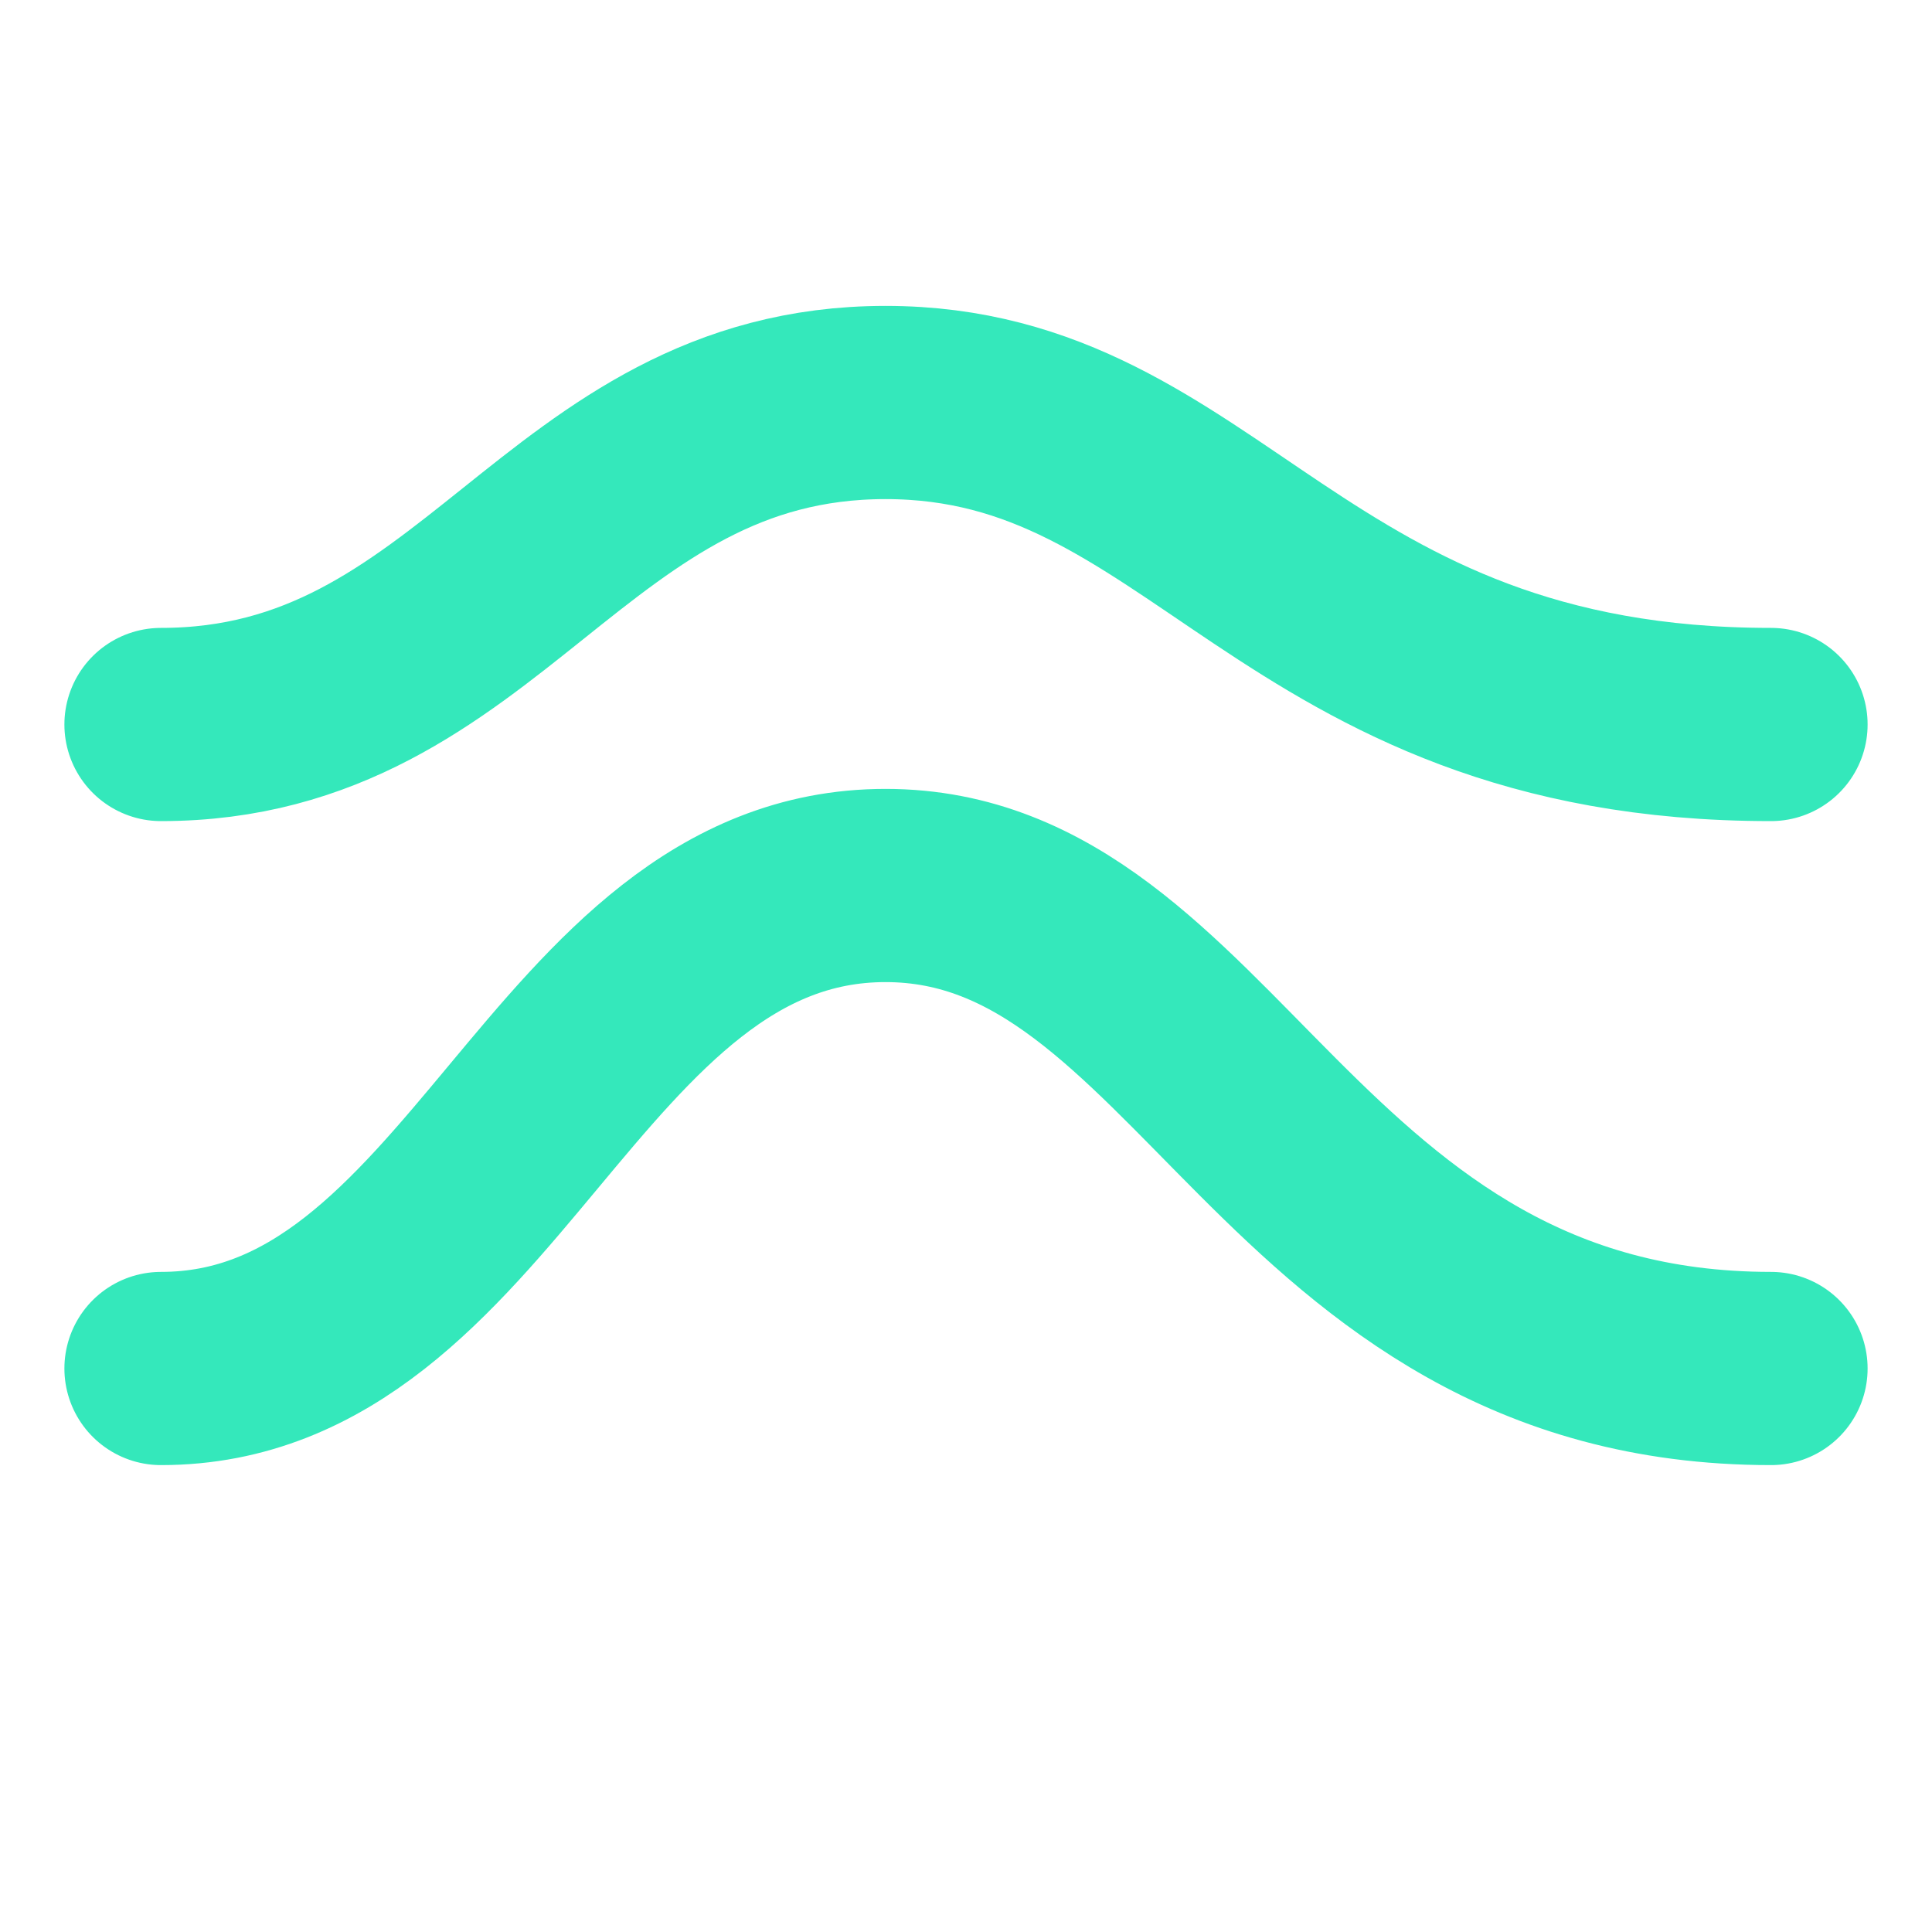
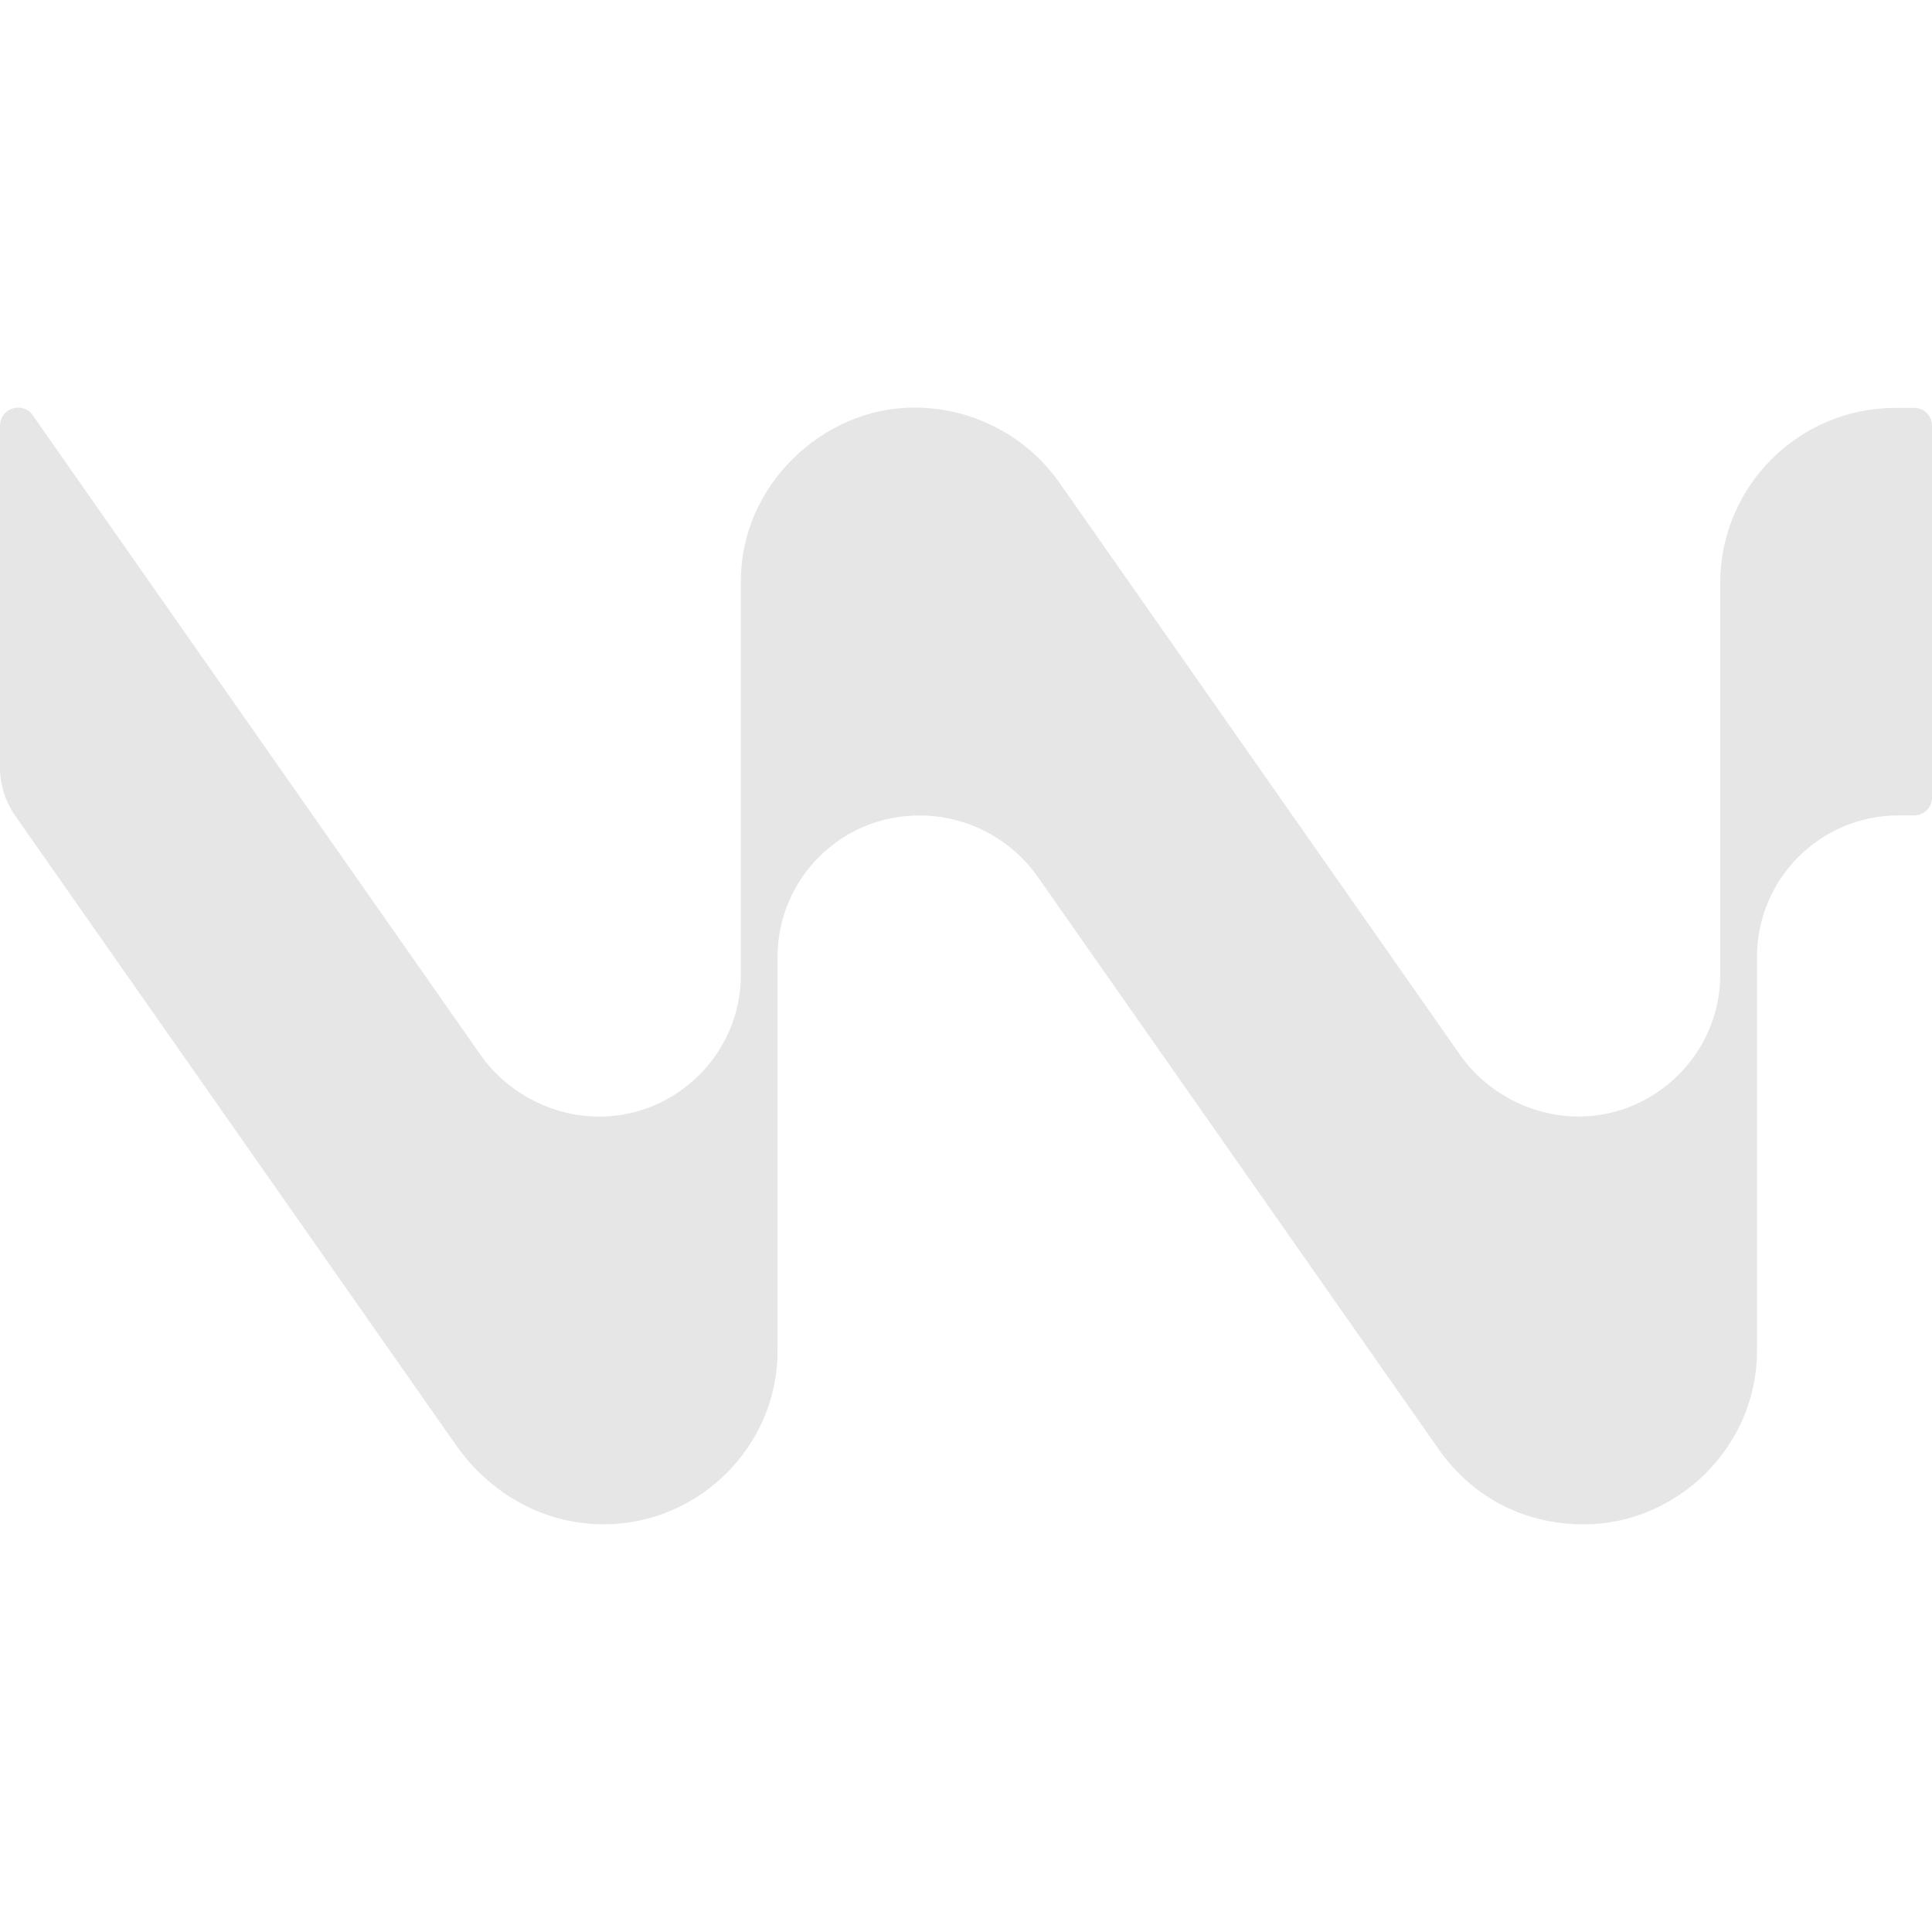
- <svg xmlns="http://www.w3.org/2000/svg" width="24" height="24" fill="none" stroke="#34e8bb" stroke-width="2.4" stroke-linecap="round" stroke-linejoin="round" viewBox="0 0 24 24">
-   <path d="M2 17c4 0 5-6 9-6s5 6 11 6M2 9c4 0 5-4 9-4s5 4 11 4" />
+ <svg xmlns="http://www.w3.org/2000/svg" width="24" height="24" fill="#e6e6e6" viewBox="0 0 24 24">
+   <path d="M23.55 5.067c-1.204-.002-2.181.973-2.181 2.176v4.868c0 .972-.803 1.759-1.76 1.759-.568 0-1.135-.286-1.472-.766l-4.971-7.1c-.412-.59-1.084-.941-1.81-.941-1.133 0-2.153.964-2.153 2.153v4.896c0 .972-.797 1.759-1.76 1.759-.57 0-1.136-.286-1.473-.766L.408 5.16C.282 4.98 0 5.069 0 5.288v4.245c0 .215.066.423.188.599l5.475 7.818c.323.462.801.805 1.351.93 1.377.313 2.645-.747 2.645-2.098v-4.893c0-.972.787-1.759 1.76-1.759h.003a1.798 1.798 0 0 1 1.472.766l4.972 7.099c.413.591 1.05.941 1.809.941 1.159 0 2.151-.965 2.151-2.153v-4.895c0-.972.787-1.759 1.76-1.759h.194a.22.22 0 0 0 .22-.22v-4.622a.22.22 0 0 0-.22-.22Z" />
</svg>
